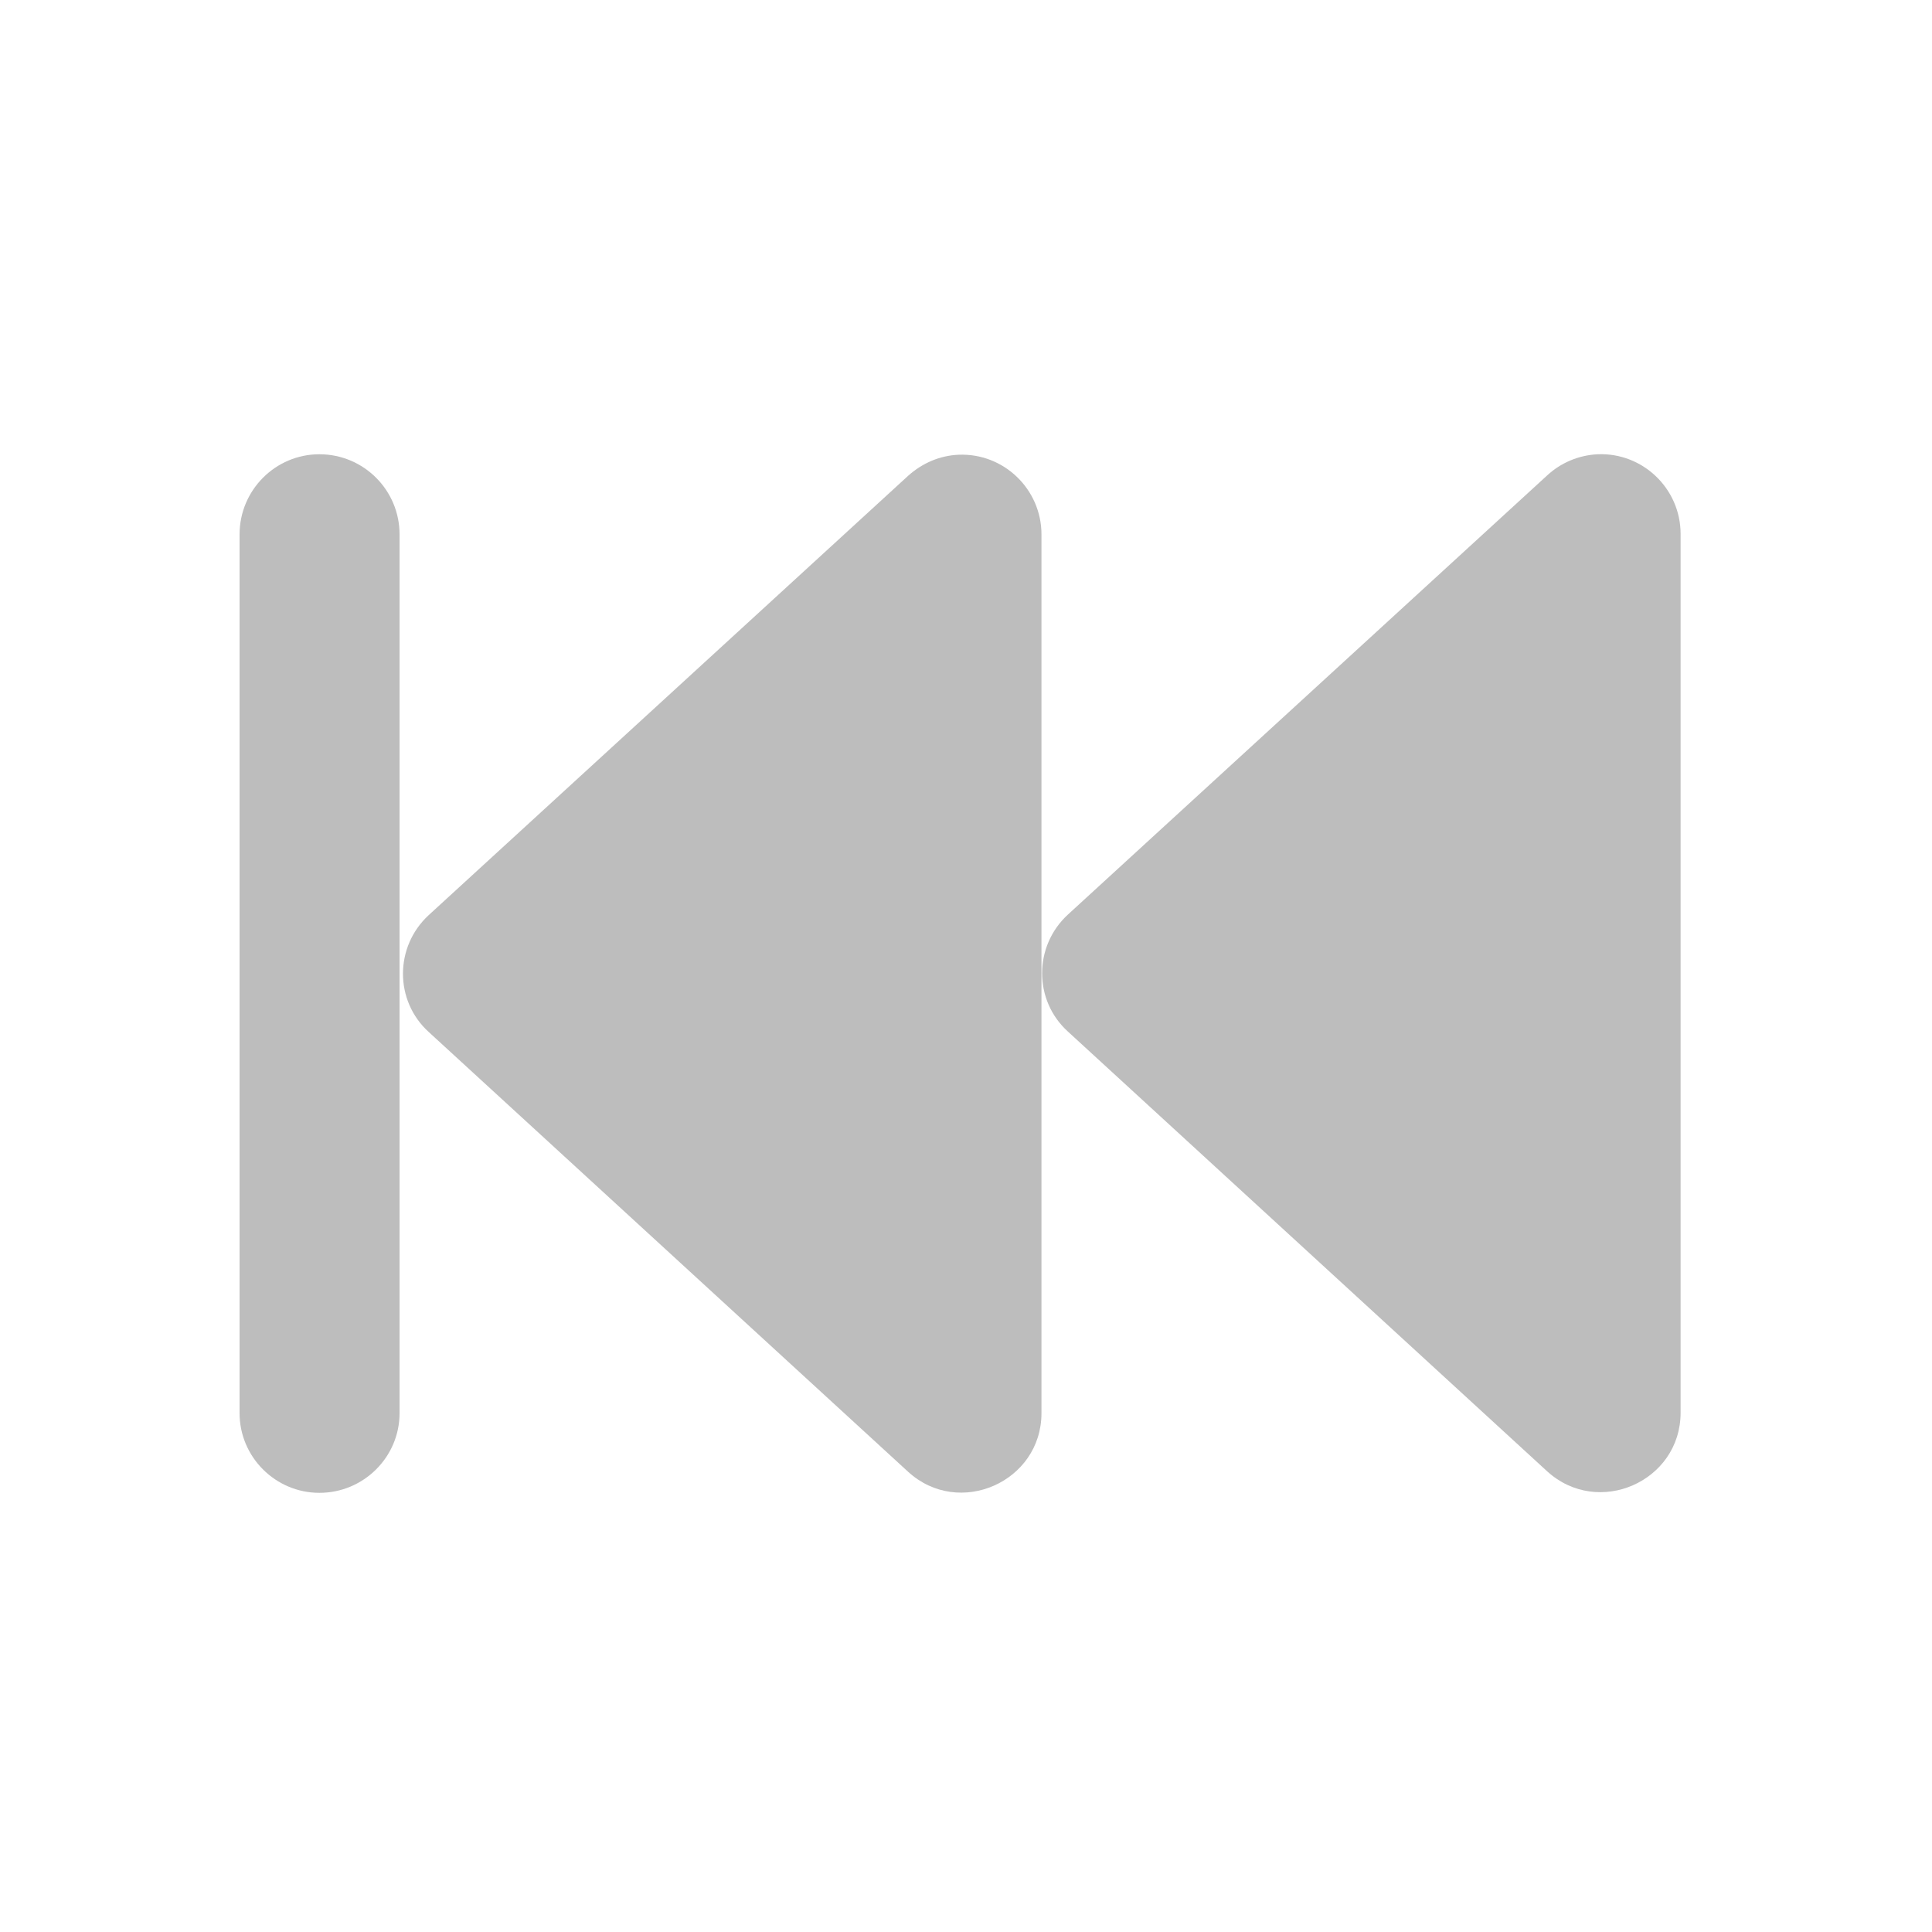
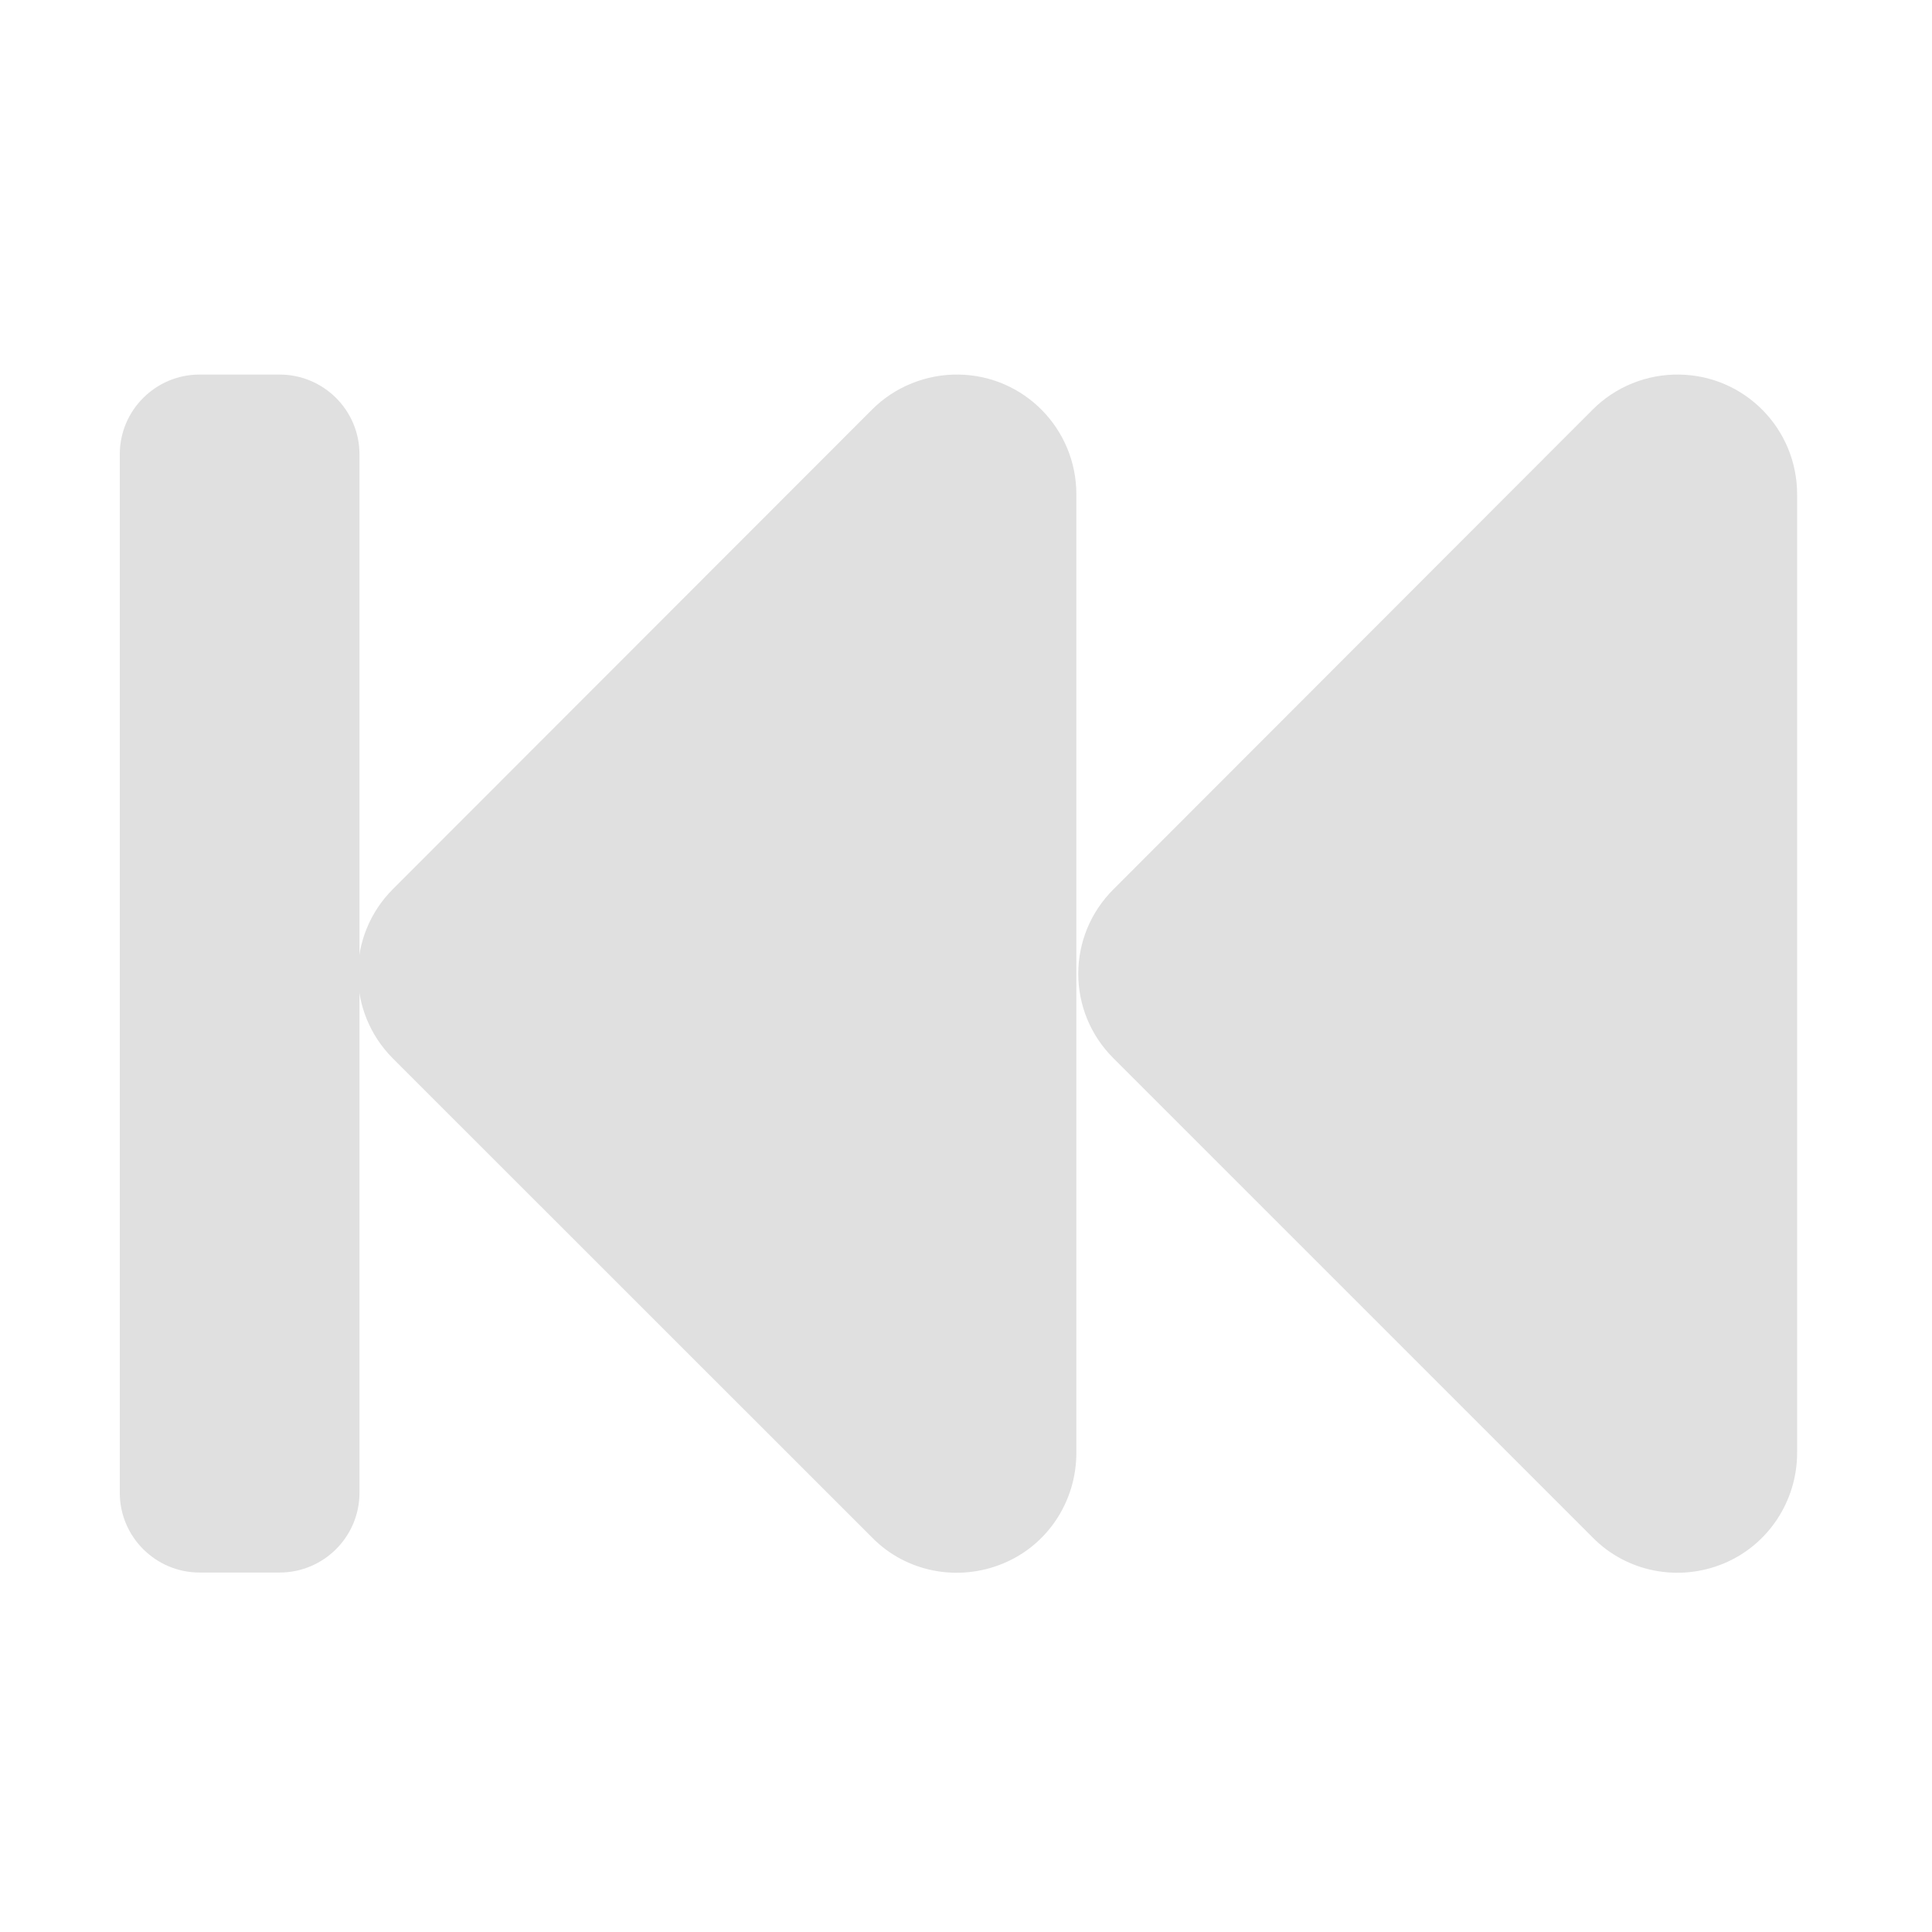
<svg xmlns="http://www.w3.org/2000/svg" width="16px" height="16px" viewBox="0 0 16 16" version="1.1">
  <g id="surface1">
-     <path style=" stroke:none;fill-rule:nonzero;fill:rgb(74.118%,74.118%,74.118%);fill-opacity:1;" d="M 7.938 3.766 C 8.312 3.75 8.625 4.051 8.625 4.426 L 8.625 11.703 C 8.625 12.273 7.941 12.574 7.52 12.188 L 3.551 8.547 C 3.266 8.289 3.266 7.84 3.551 7.578 L 7.52 3.941 C 7.637 3.836 7.781 3.773 7.938 3.766 Z M 7.938 3.766 " />
-     <path style=" stroke:none;fill-rule:nonzero;fill:rgb(74.118%,74.118%,74.118%);fill-opacity:1;" d="M 13.23 3.762 C 13.605 3.746 13.918 4.047 13.918 4.422 L 13.918 11.699 C 13.918 12.27 13.234 12.57 12.812 12.184 L 8.844 8.543 C 8.559 8.285 8.559 7.836 8.844 7.574 L 12.812 3.938 C 12.926 3.832 13.074 3.77 13.23 3.762 Z M 13.23 3.762 " />
-     <path style=" stroke:none;fill-rule:nonzero;fill:rgb(74.118%,74.118%,74.118%);fill-opacity:1;" d="M 2.645 3.762 C 3.012 3.762 3.309 4.059 3.309 4.426 L 3.309 11.703 C 3.309 12.066 3.012 12.363 2.645 12.363 C 2.281 12.363 1.984 12.066 1.984 11.703 L 1.984 4.426 C 1.984 4.059 2.281 3.762 2.645 3.762 Z M 2.645 3.762 " />
+     <path style=" stroke:none;fill-rule:nonzero;fill:rgb(87.843%,87.843%,87.843%);fill-opacity:1;" d="M 13.906 3.102 C 14.449 3.109 14.883 3.551 14.883 4.094 L 14.883 12.031 C 14.883 12.434 14.641 12.797 14.273 12.949 C 13.902 13.102 13.473 13.02 13.191 12.734 L 9.223 8.766 C 8.832 8.379 8.832 7.75 9.223 7.363 L 13.191 3.391 C 13.379 3.203 13.637 3.098 13.906 3.102 Z M 13.906 3.102 " />
+     <path style=" stroke:none;fill-rule:nonzero;fill:rgb(87.843%,87.843%,87.843%);fill-opacity:1;" d="M 7.938 3.102 C 8.48 3.109 8.914 3.551 8.914 4.094 L 8.914 12.031 C 8.914 12.434 8.676 12.797 8.305 12.949 C 7.934 13.102 7.504 13.02 7.223 12.734 L 3.254 8.766 C 2.867 8.379 2.867 7.75 3.254 7.363 L 7.223 3.391 C 7.41 3.203 7.672 3.098 7.938 3.102 Z M 7.938 3.102 " />
+     <path style=" stroke:none;fill-rule:nonzero;fill:rgb(87.843%,87.843%,87.843%);fill-opacity:1;" d="M 1.652 3.102 L 2.316 3.102 C 2.68 3.102 2.977 3.398 2.977 3.762 L 2.977 12.363 C 2.977 12.727 2.68 13.023 2.316 13.023 L 1.652 13.023 C 1.289 13.023 0.992 12.727 0.992 12.363 L 0.992 3.762 C 0.992 3.398 1.289 3.102 1.652 3.102 Z M 1.652 3.102 " />
  </g>
</svg>
